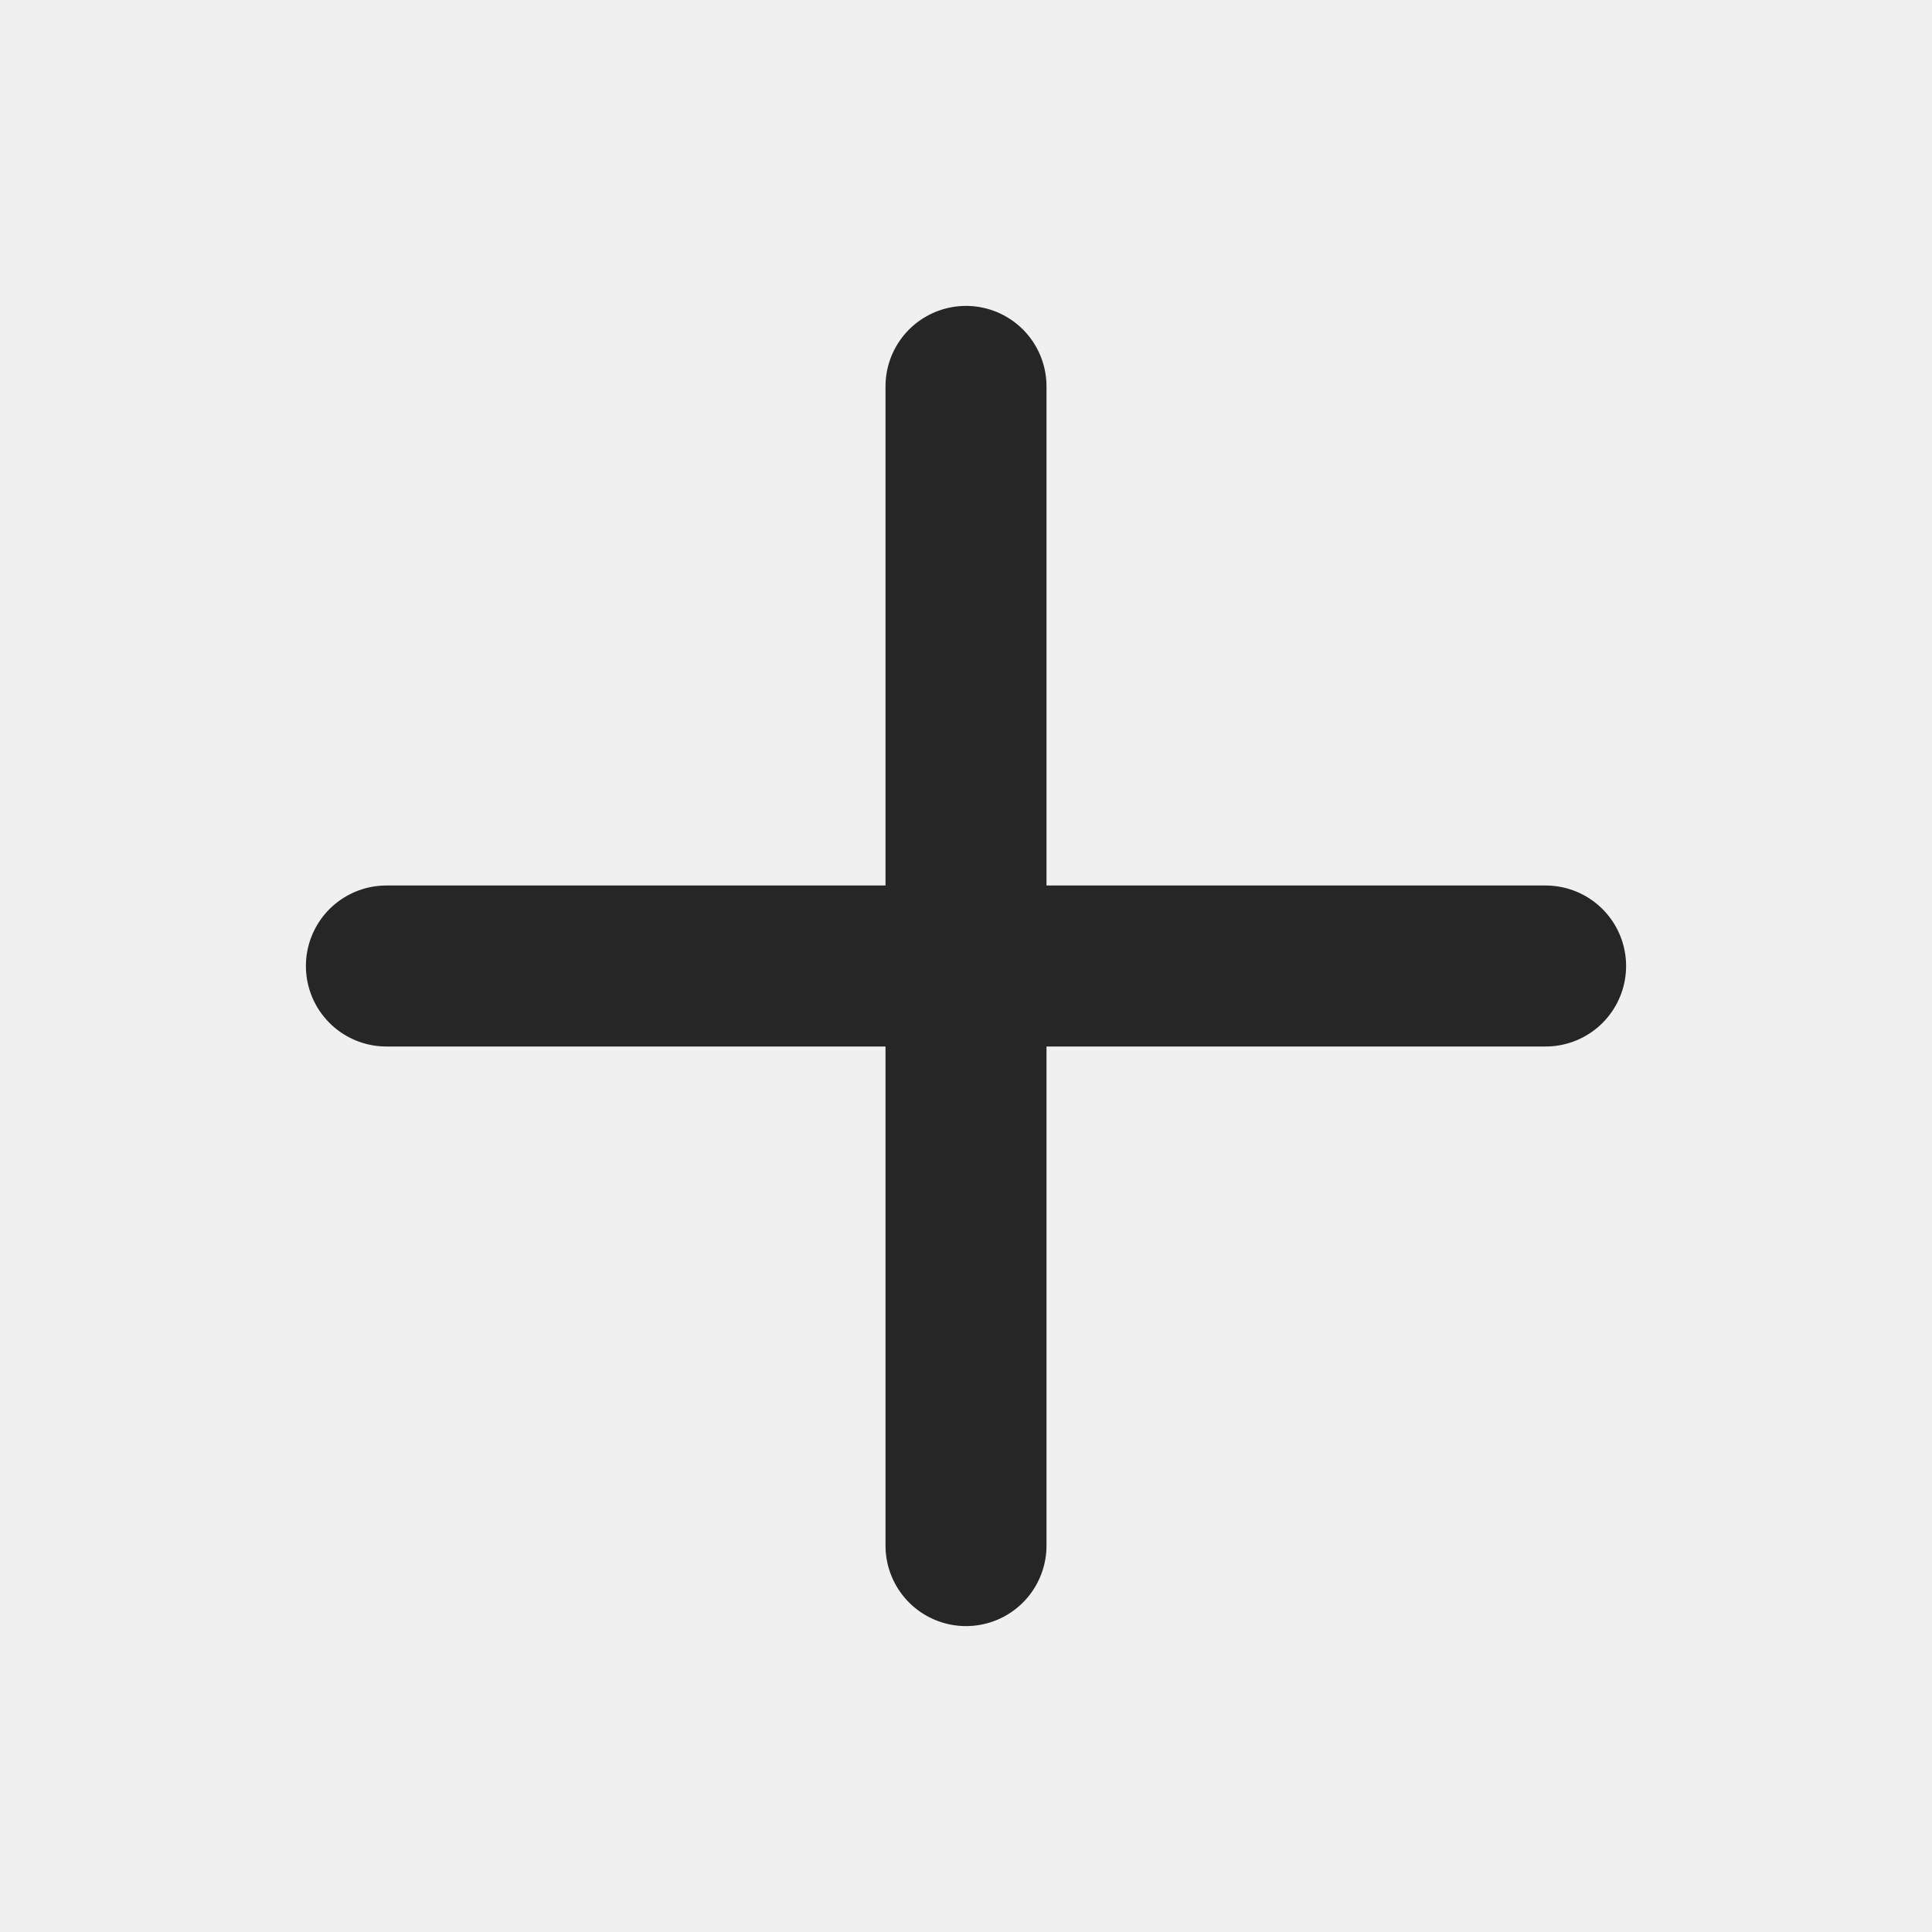
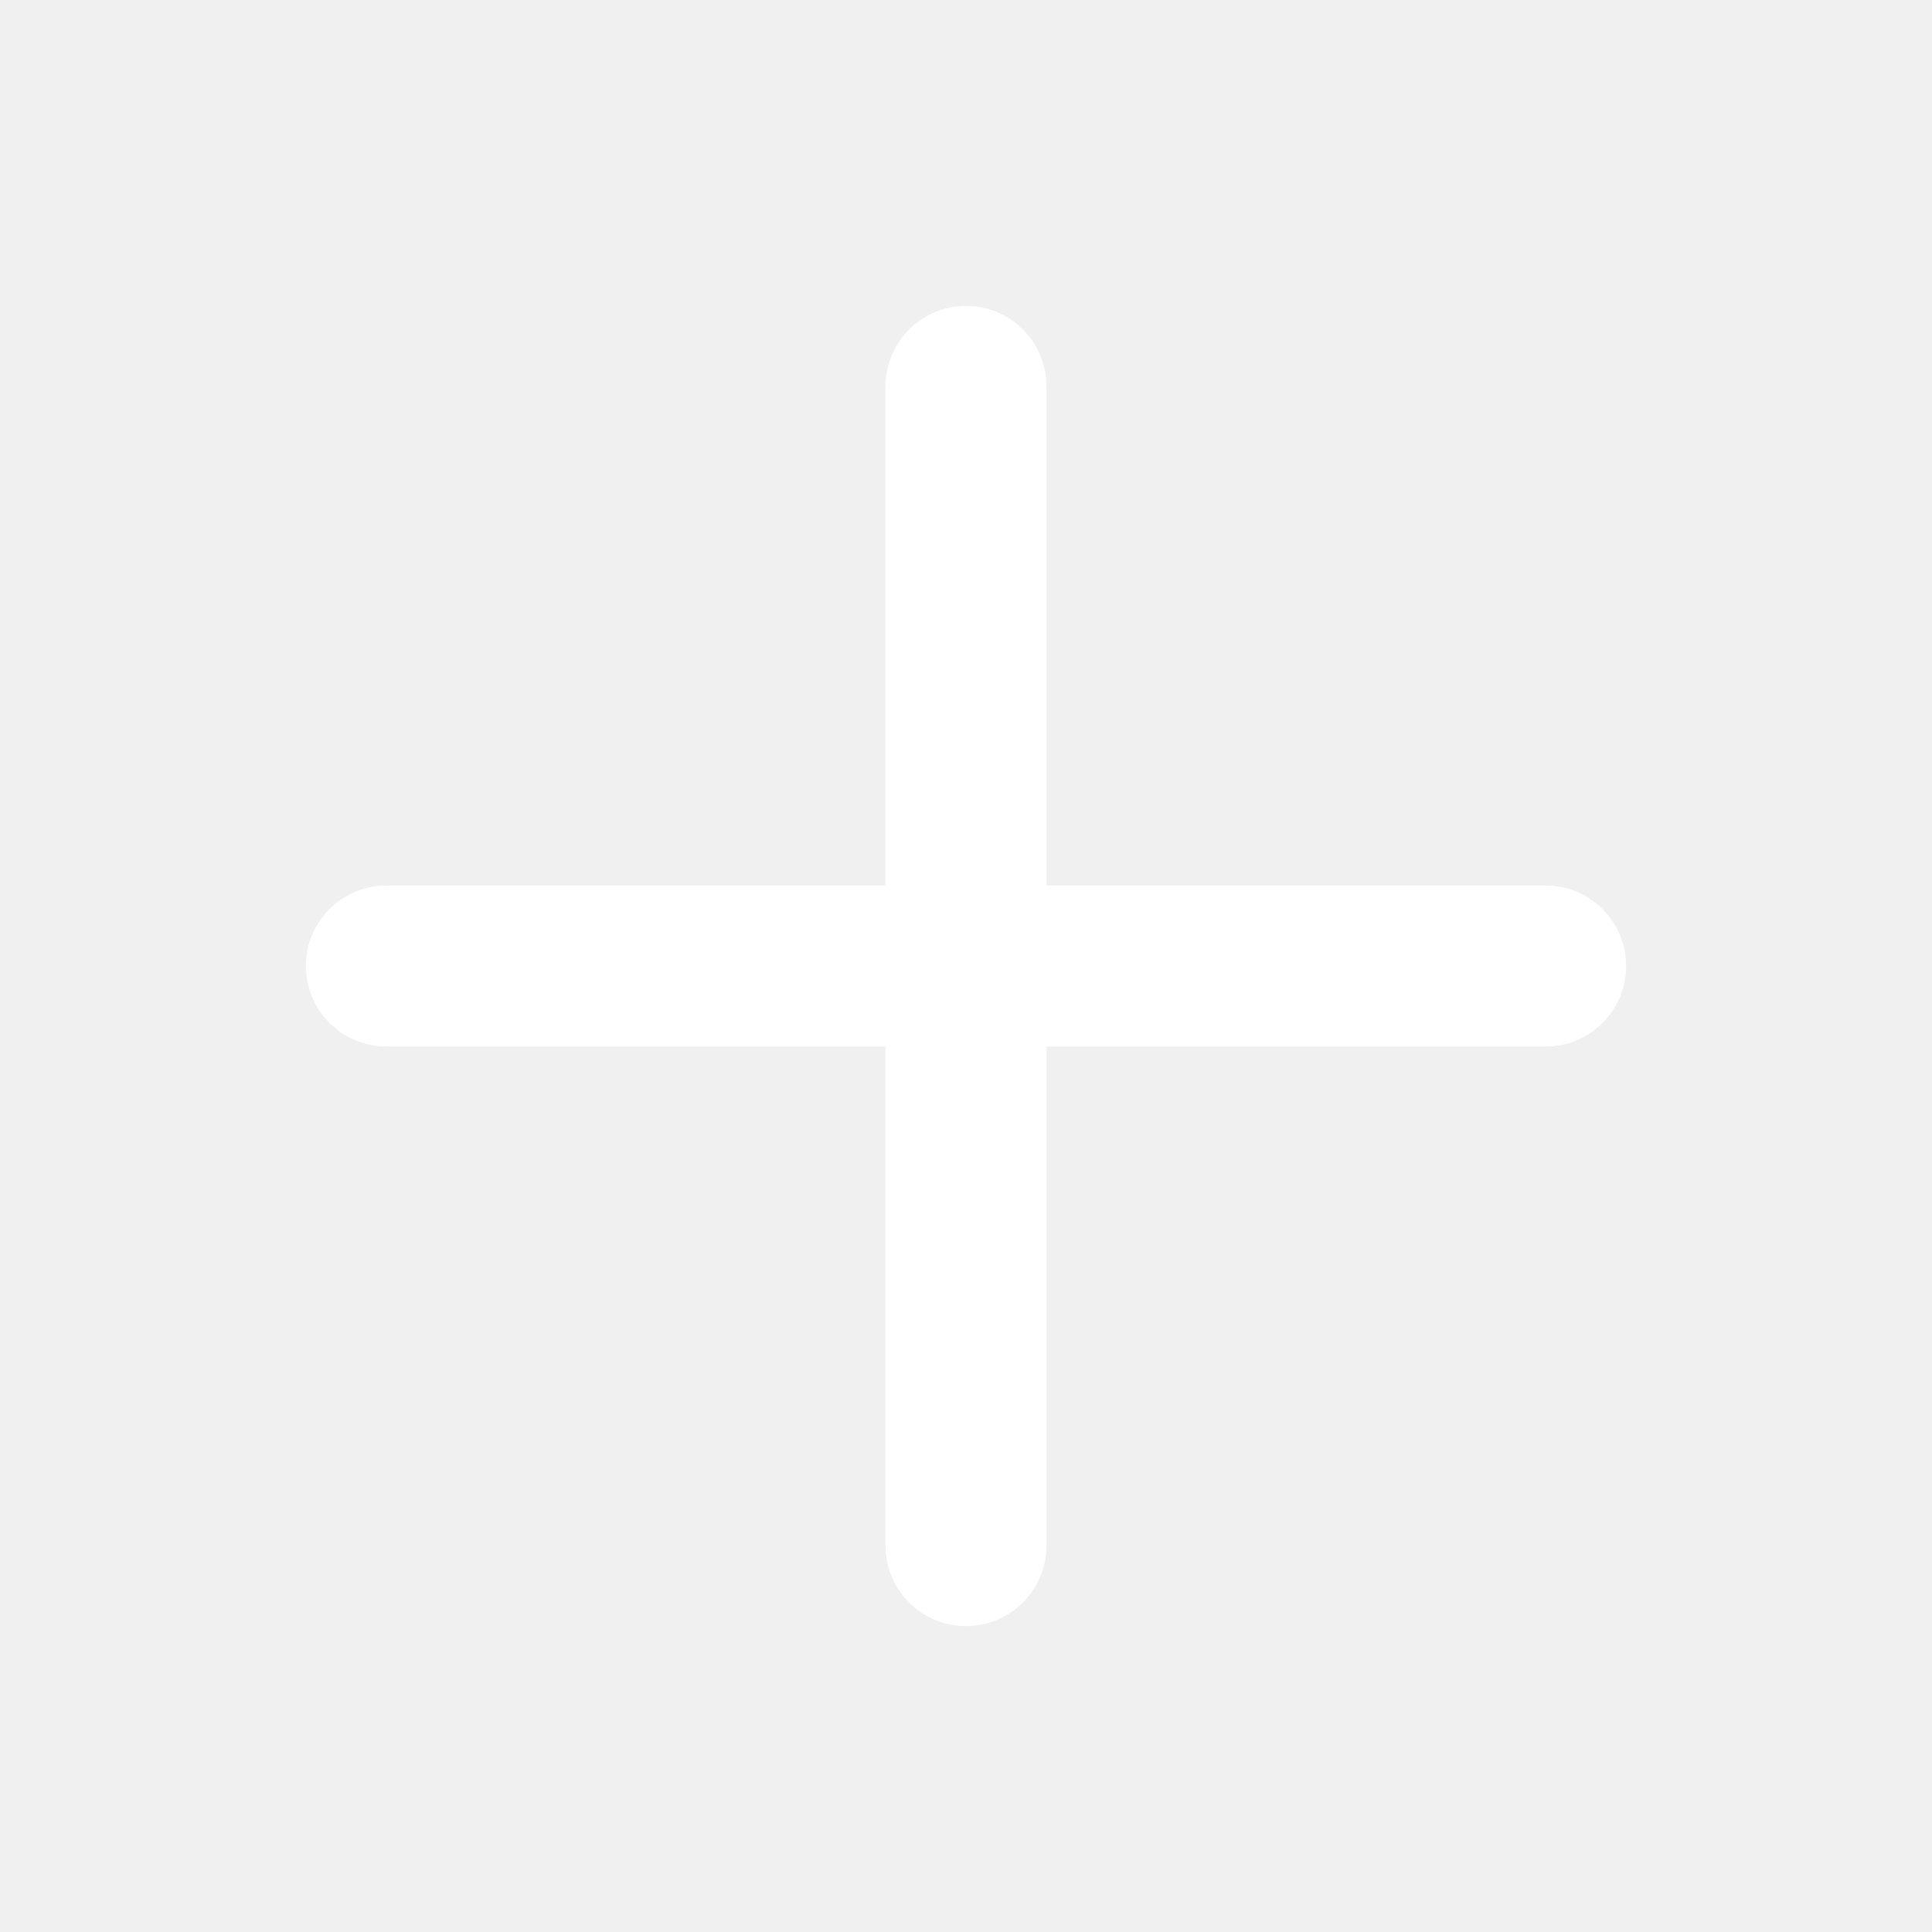
<svg xmlns="http://www.w3.org/2000/svg" width="24" height="24" viewBox="0 0 24 24" fill="none">
-   <path d="M12 4.8L12 19.2M19.2 12L4.8 12" stroke="#262626" stroke-width="2" stroke-linecap="round" />
+   <path d="M12 4.8L12 19.2M19.2 12L4.8 12" stroke="#FFFFFF" stroke-width="2" stroke-linecap="round" />
</svg>
